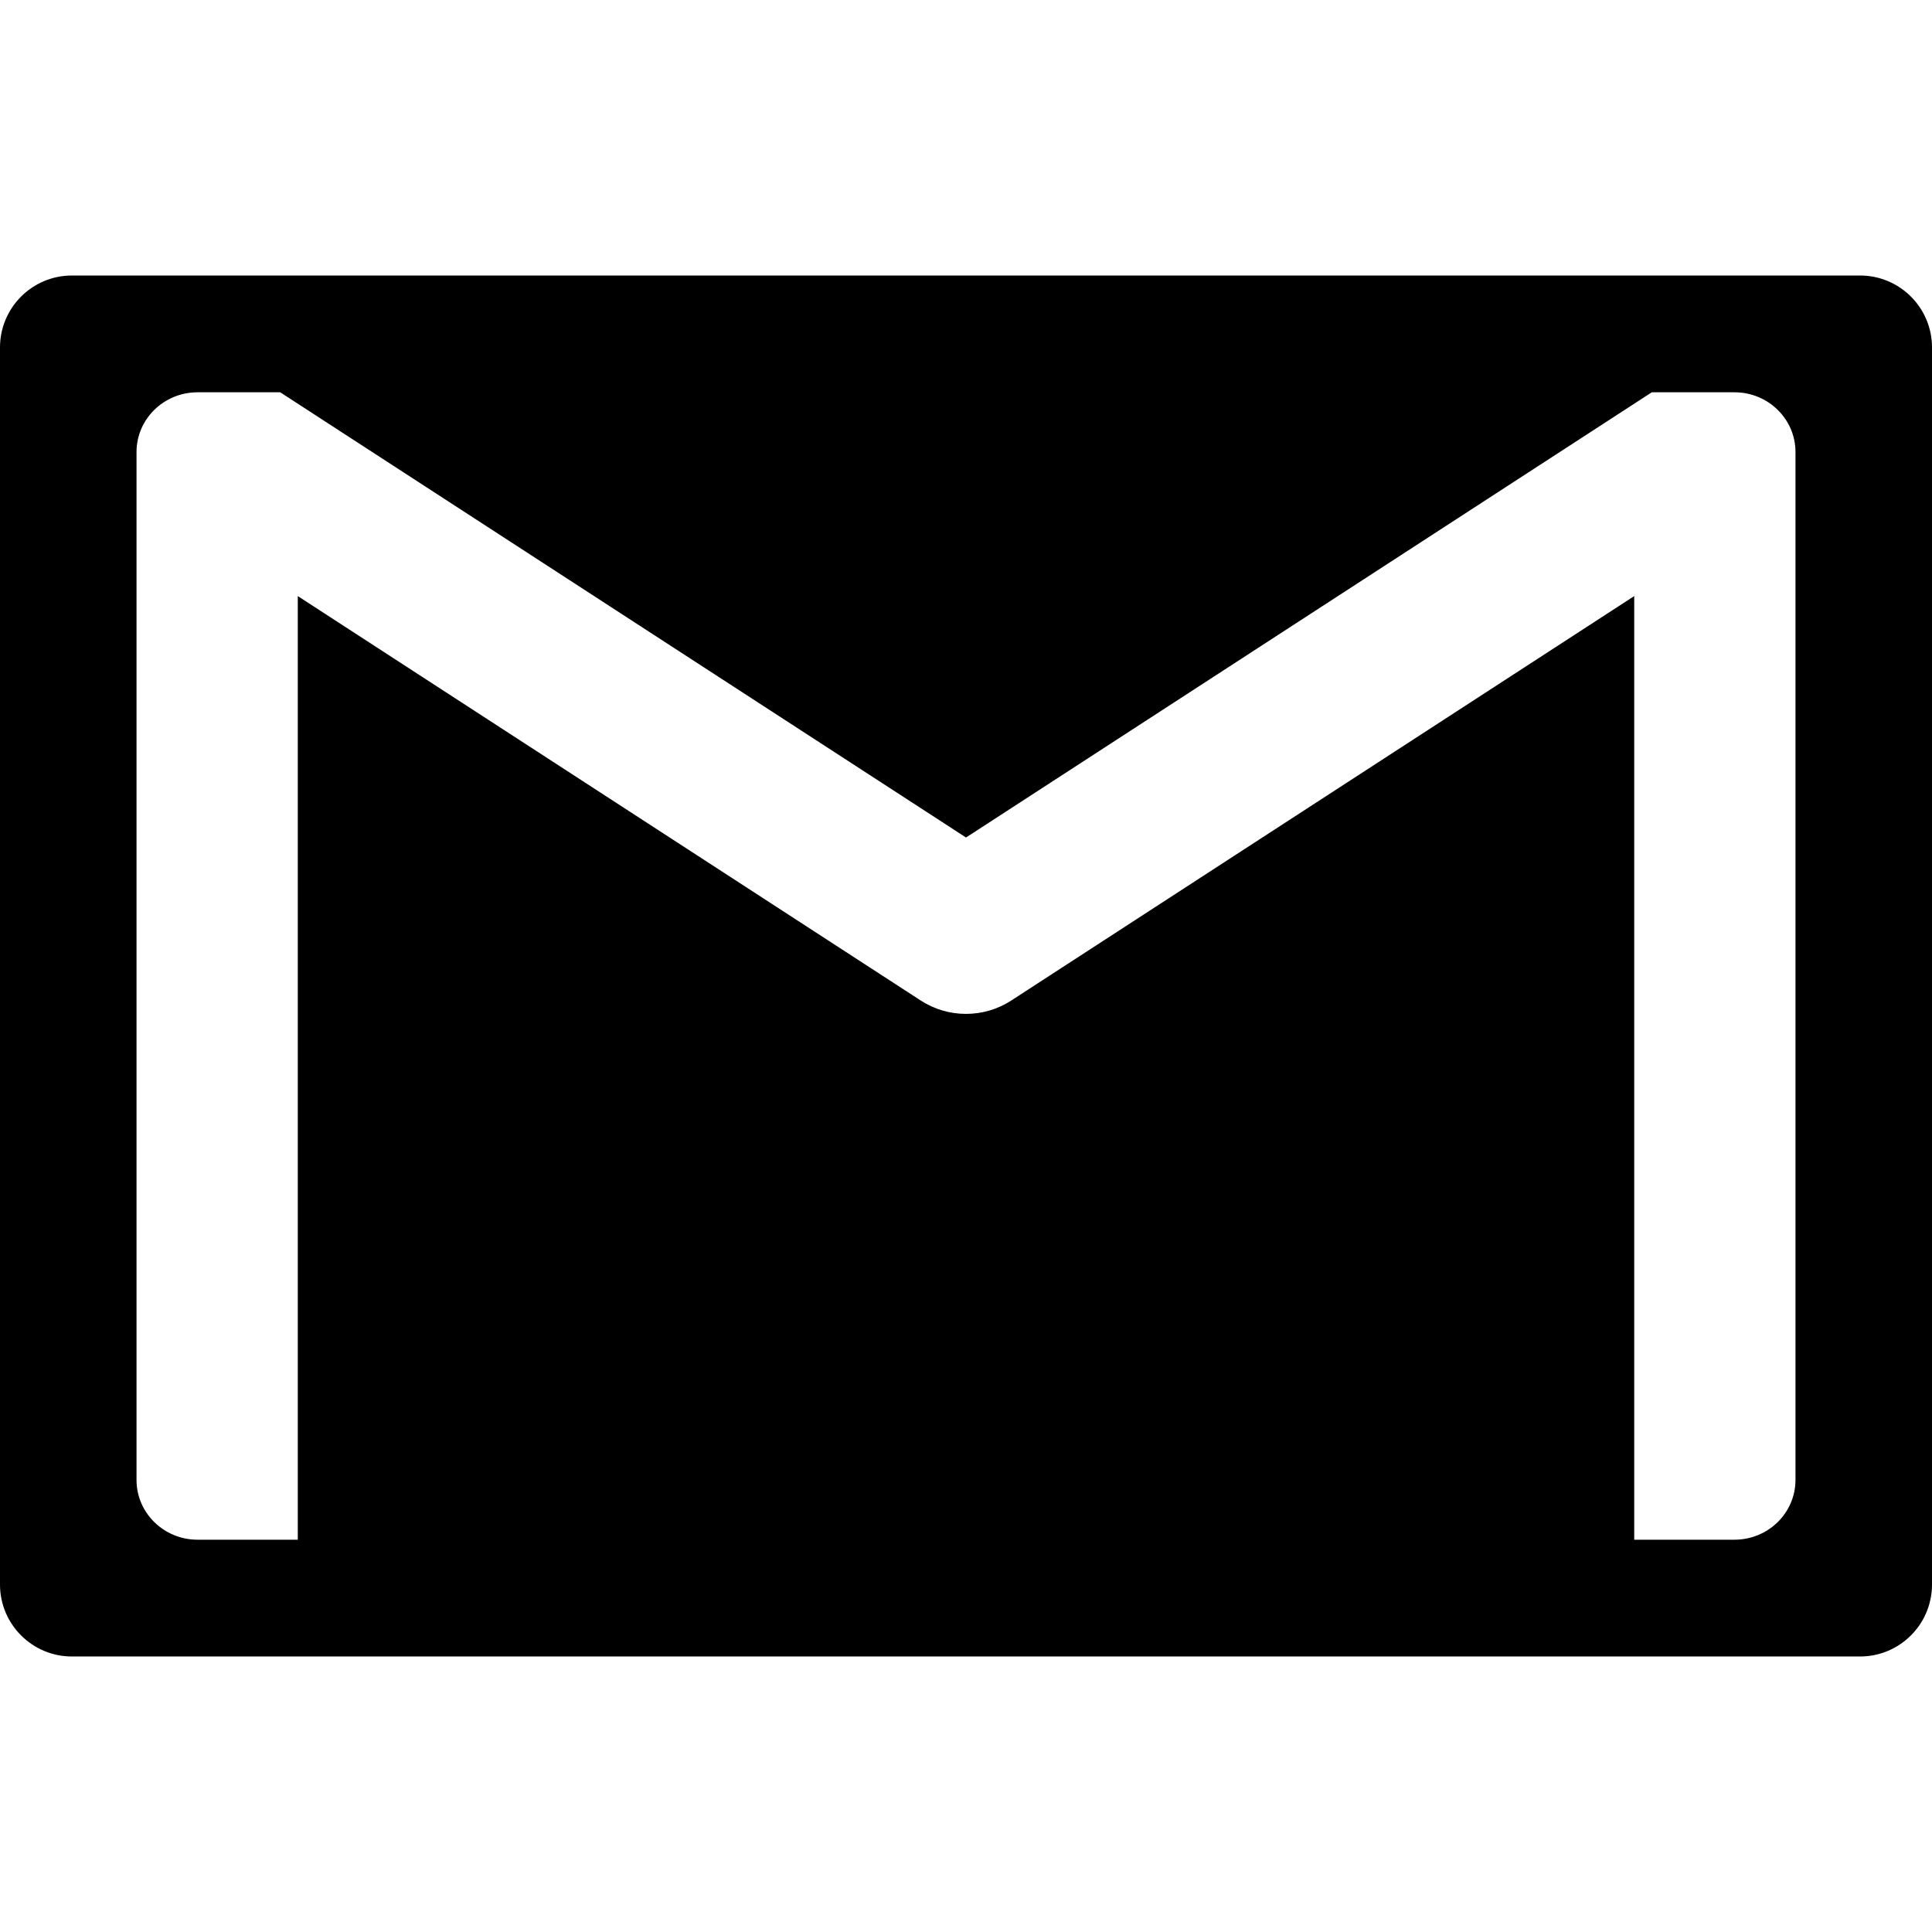
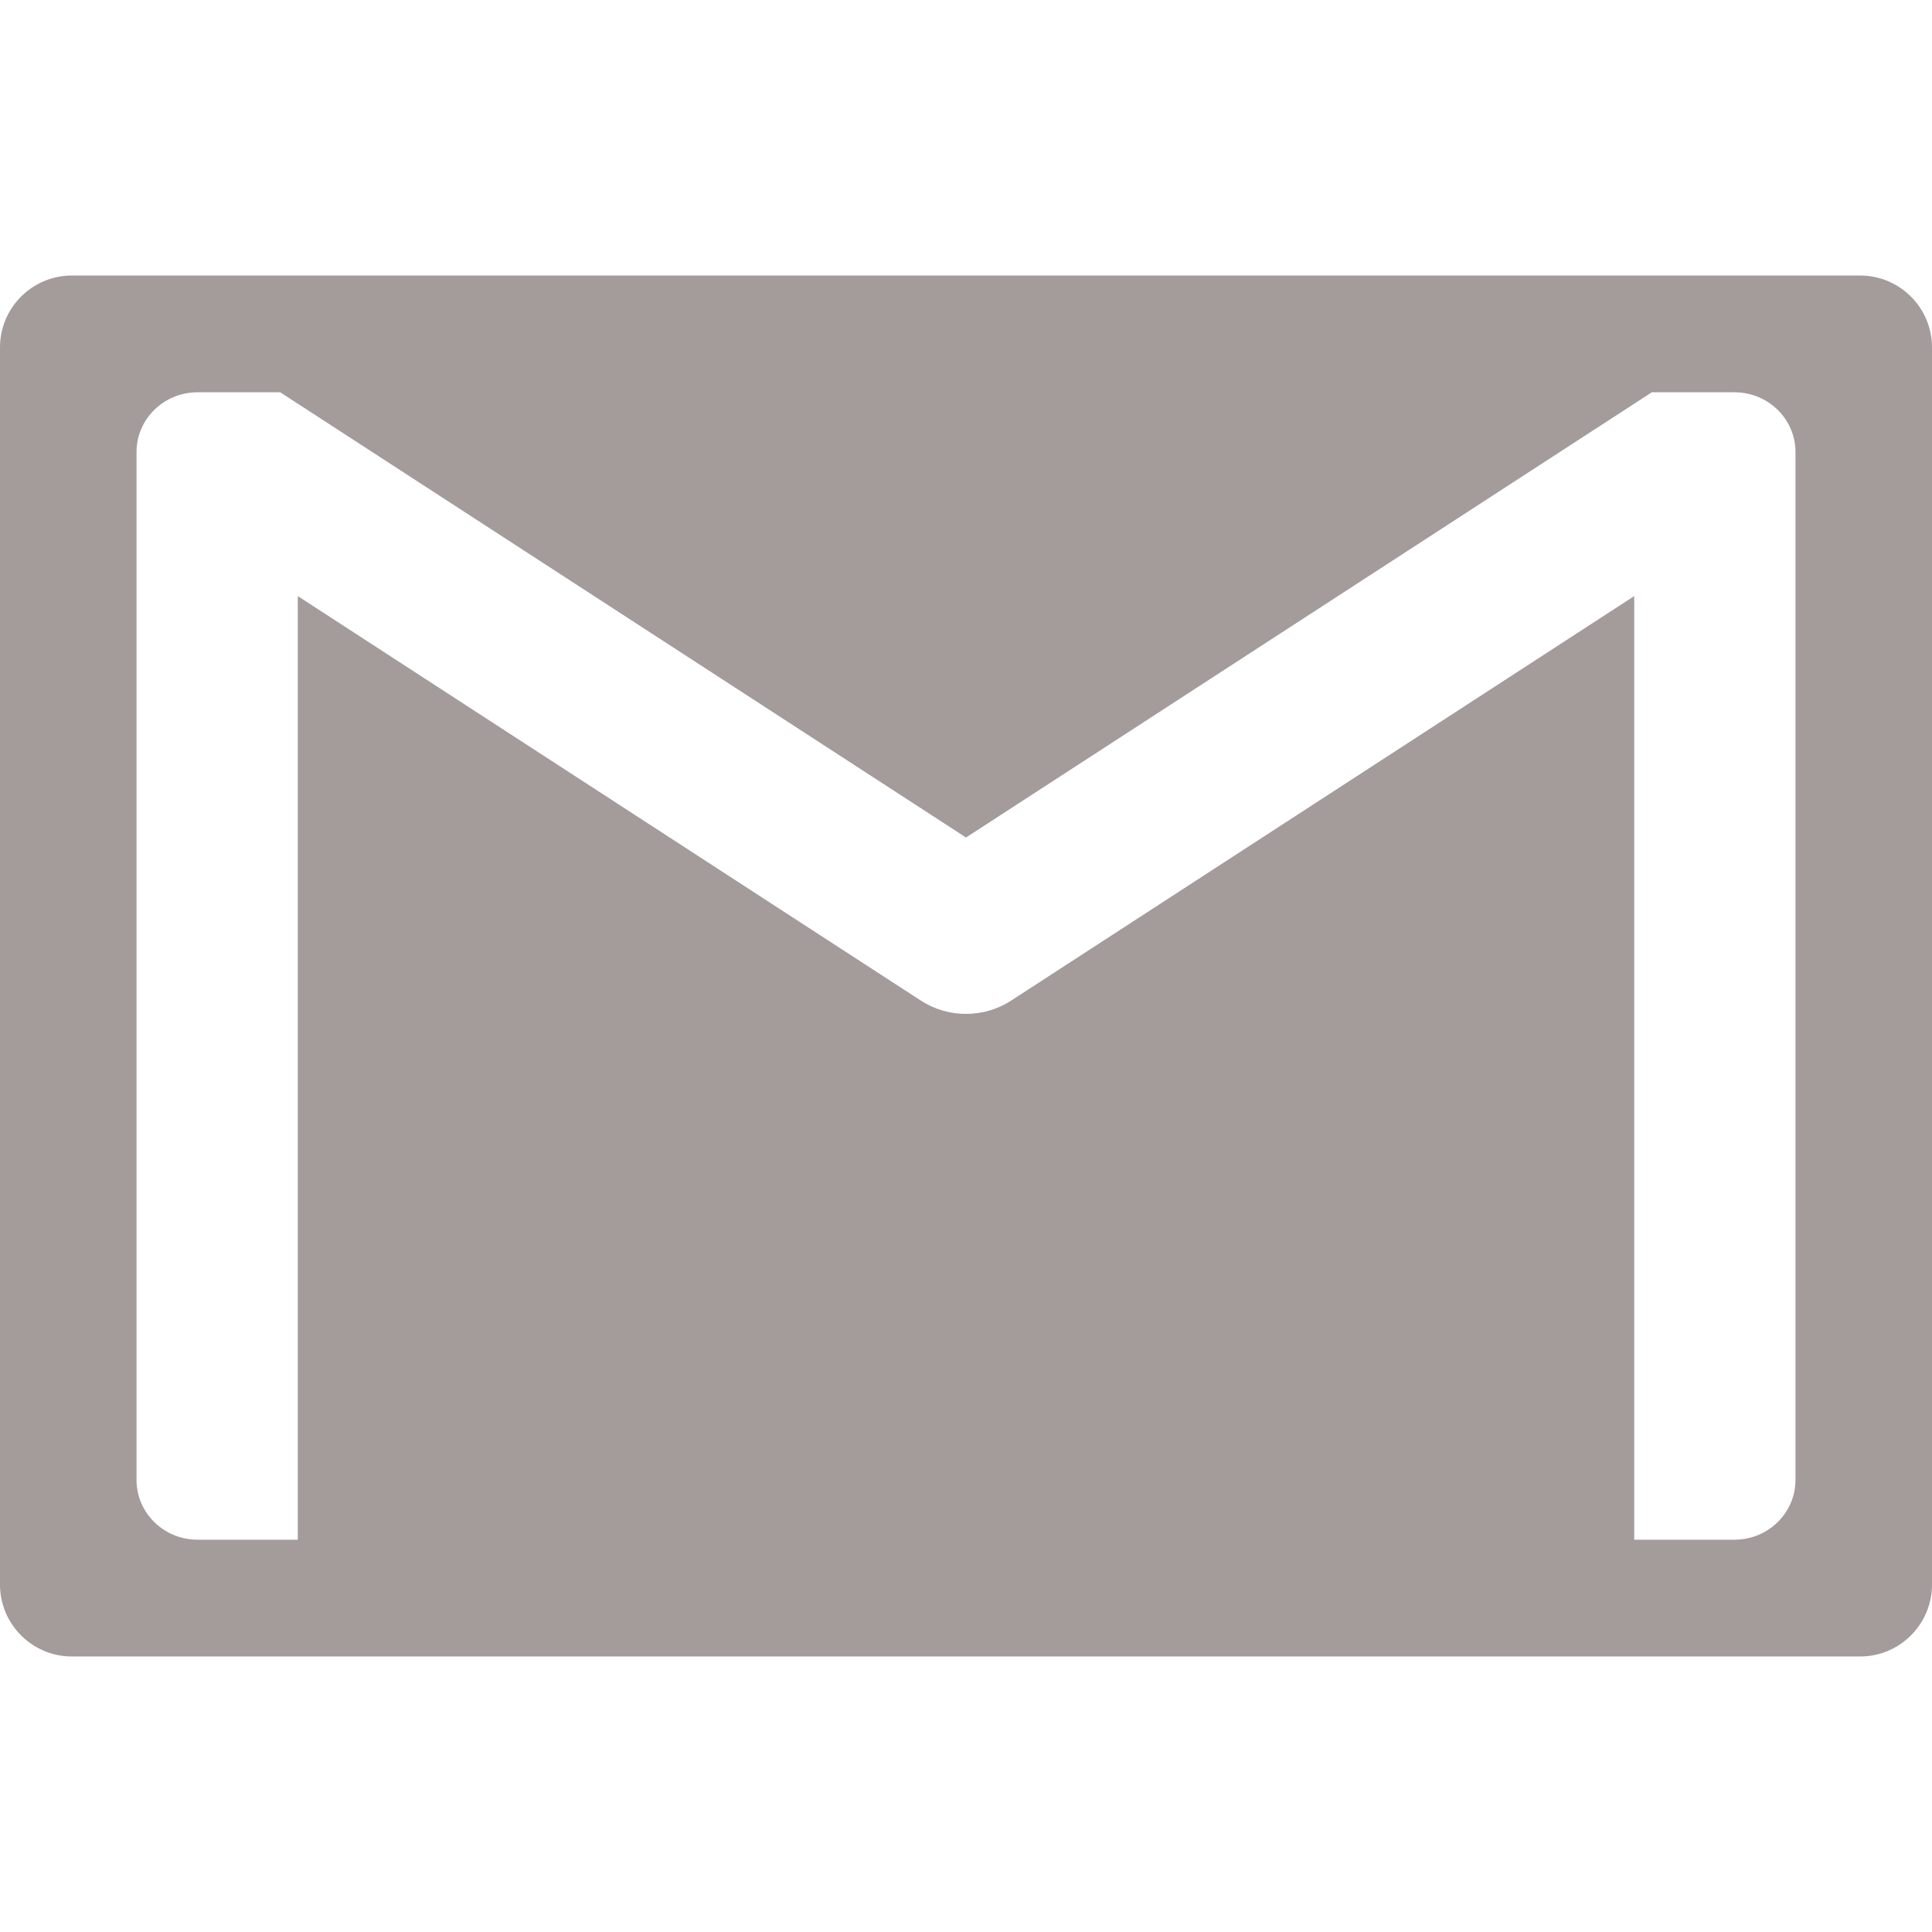
- <svg xmlns="http://www.w3.org/2000/svg" fill="#000000" height="800px" width="800px" version="1.1" id="Capa_1" viewBox="0 0 237.832 237.832" xml:space="preserve">
+ <svg xmlns="http://www.w3.org/2000/svg" fill="#A49B9B" height="800px" width="800px" version="1.1" id="Capa_1" viewBox="0 0 237.832 237.832" xml:space="preserve">
  <path d="M228.977,33.916H8.854C3.969,33.916,0,37.881,0,42.771V195.06c0,4.891,3.969,8.856,8.854,8.856h220.123  c4.887,0,8.855-3.965,8.855-8.856V42.771C237.832,37.881,233.864,33.916,228.977,33.916z M221.026,182.184  c0,4.063-3.364,7.356-7.512,7.356h-12.339V73.379l-76.693,49.79c-1.687,1.096-3.627,1.641-5.566,1.641s-3.88-0.545-5.566-1.641  l-76.692-49.79V189.54h-12.34c-4.147,0-7.512-3.293-7.512-7.356V55.647c0-4.063,3.364-7.356,7.512-7.356h10.176l84.423,54.808  l84.423-54.808h10.176c4.147,0,7.512,3.293,7.512,7.356V182.184z" />
</svg>
